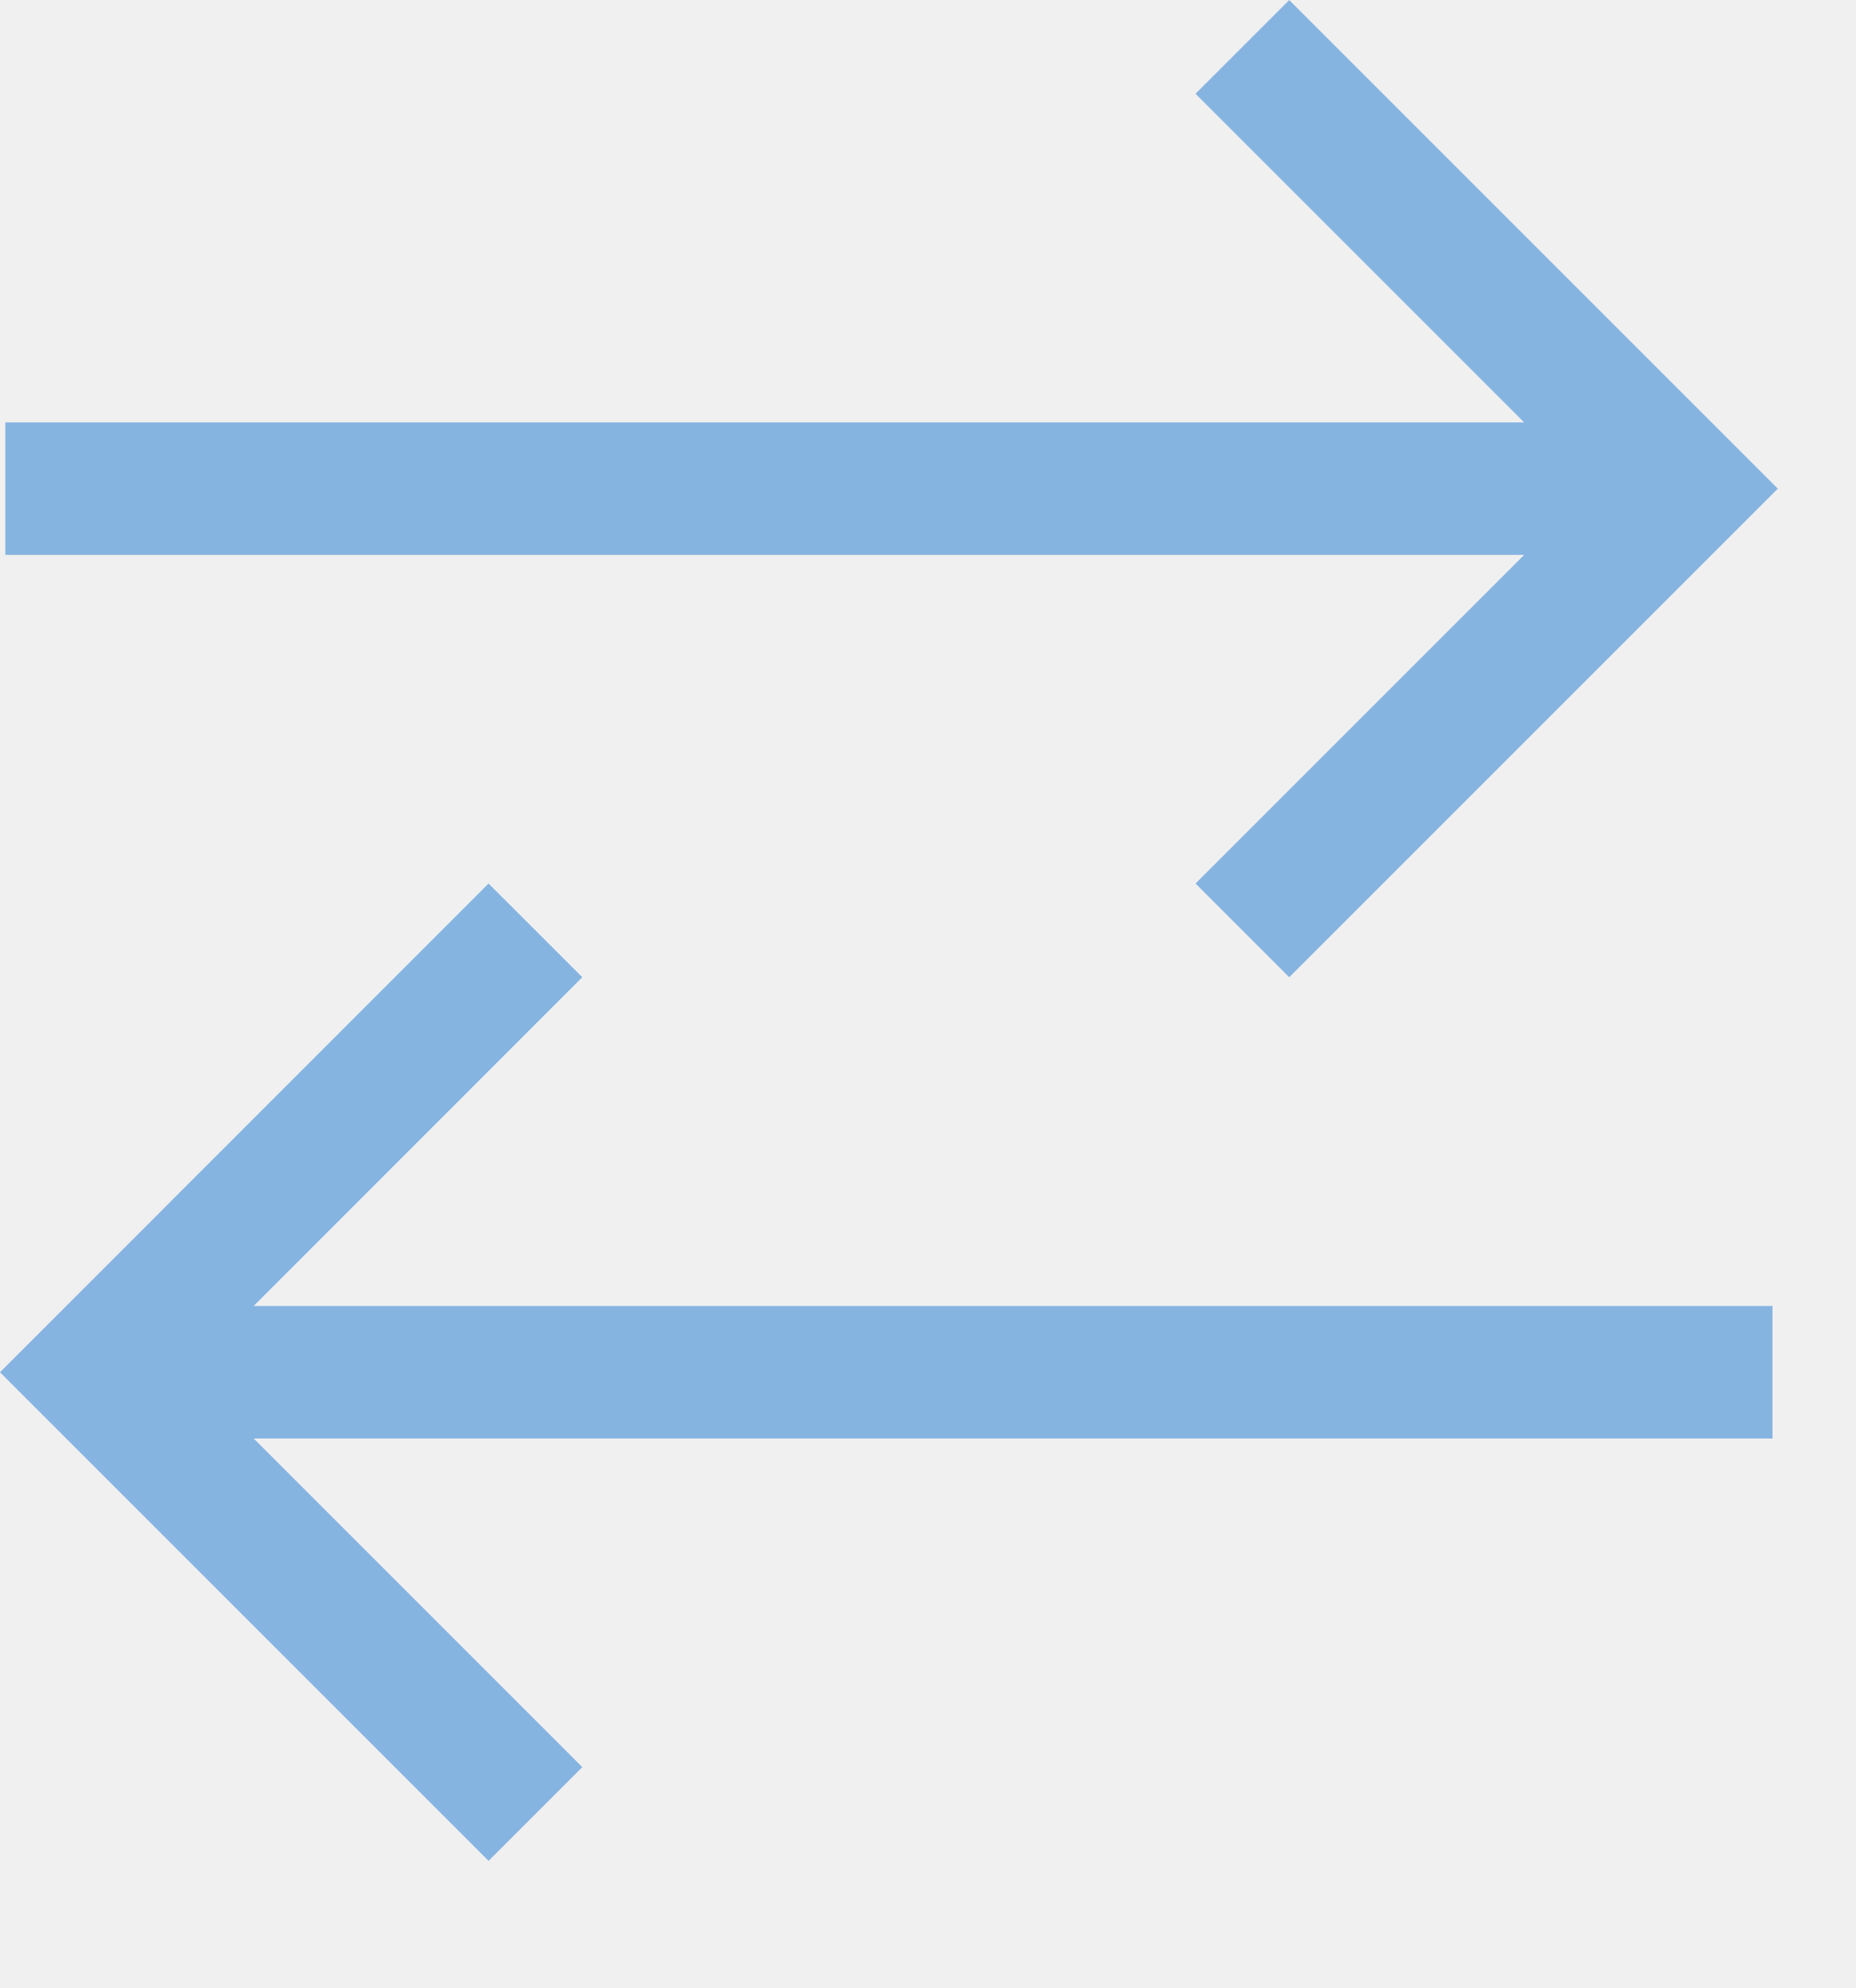
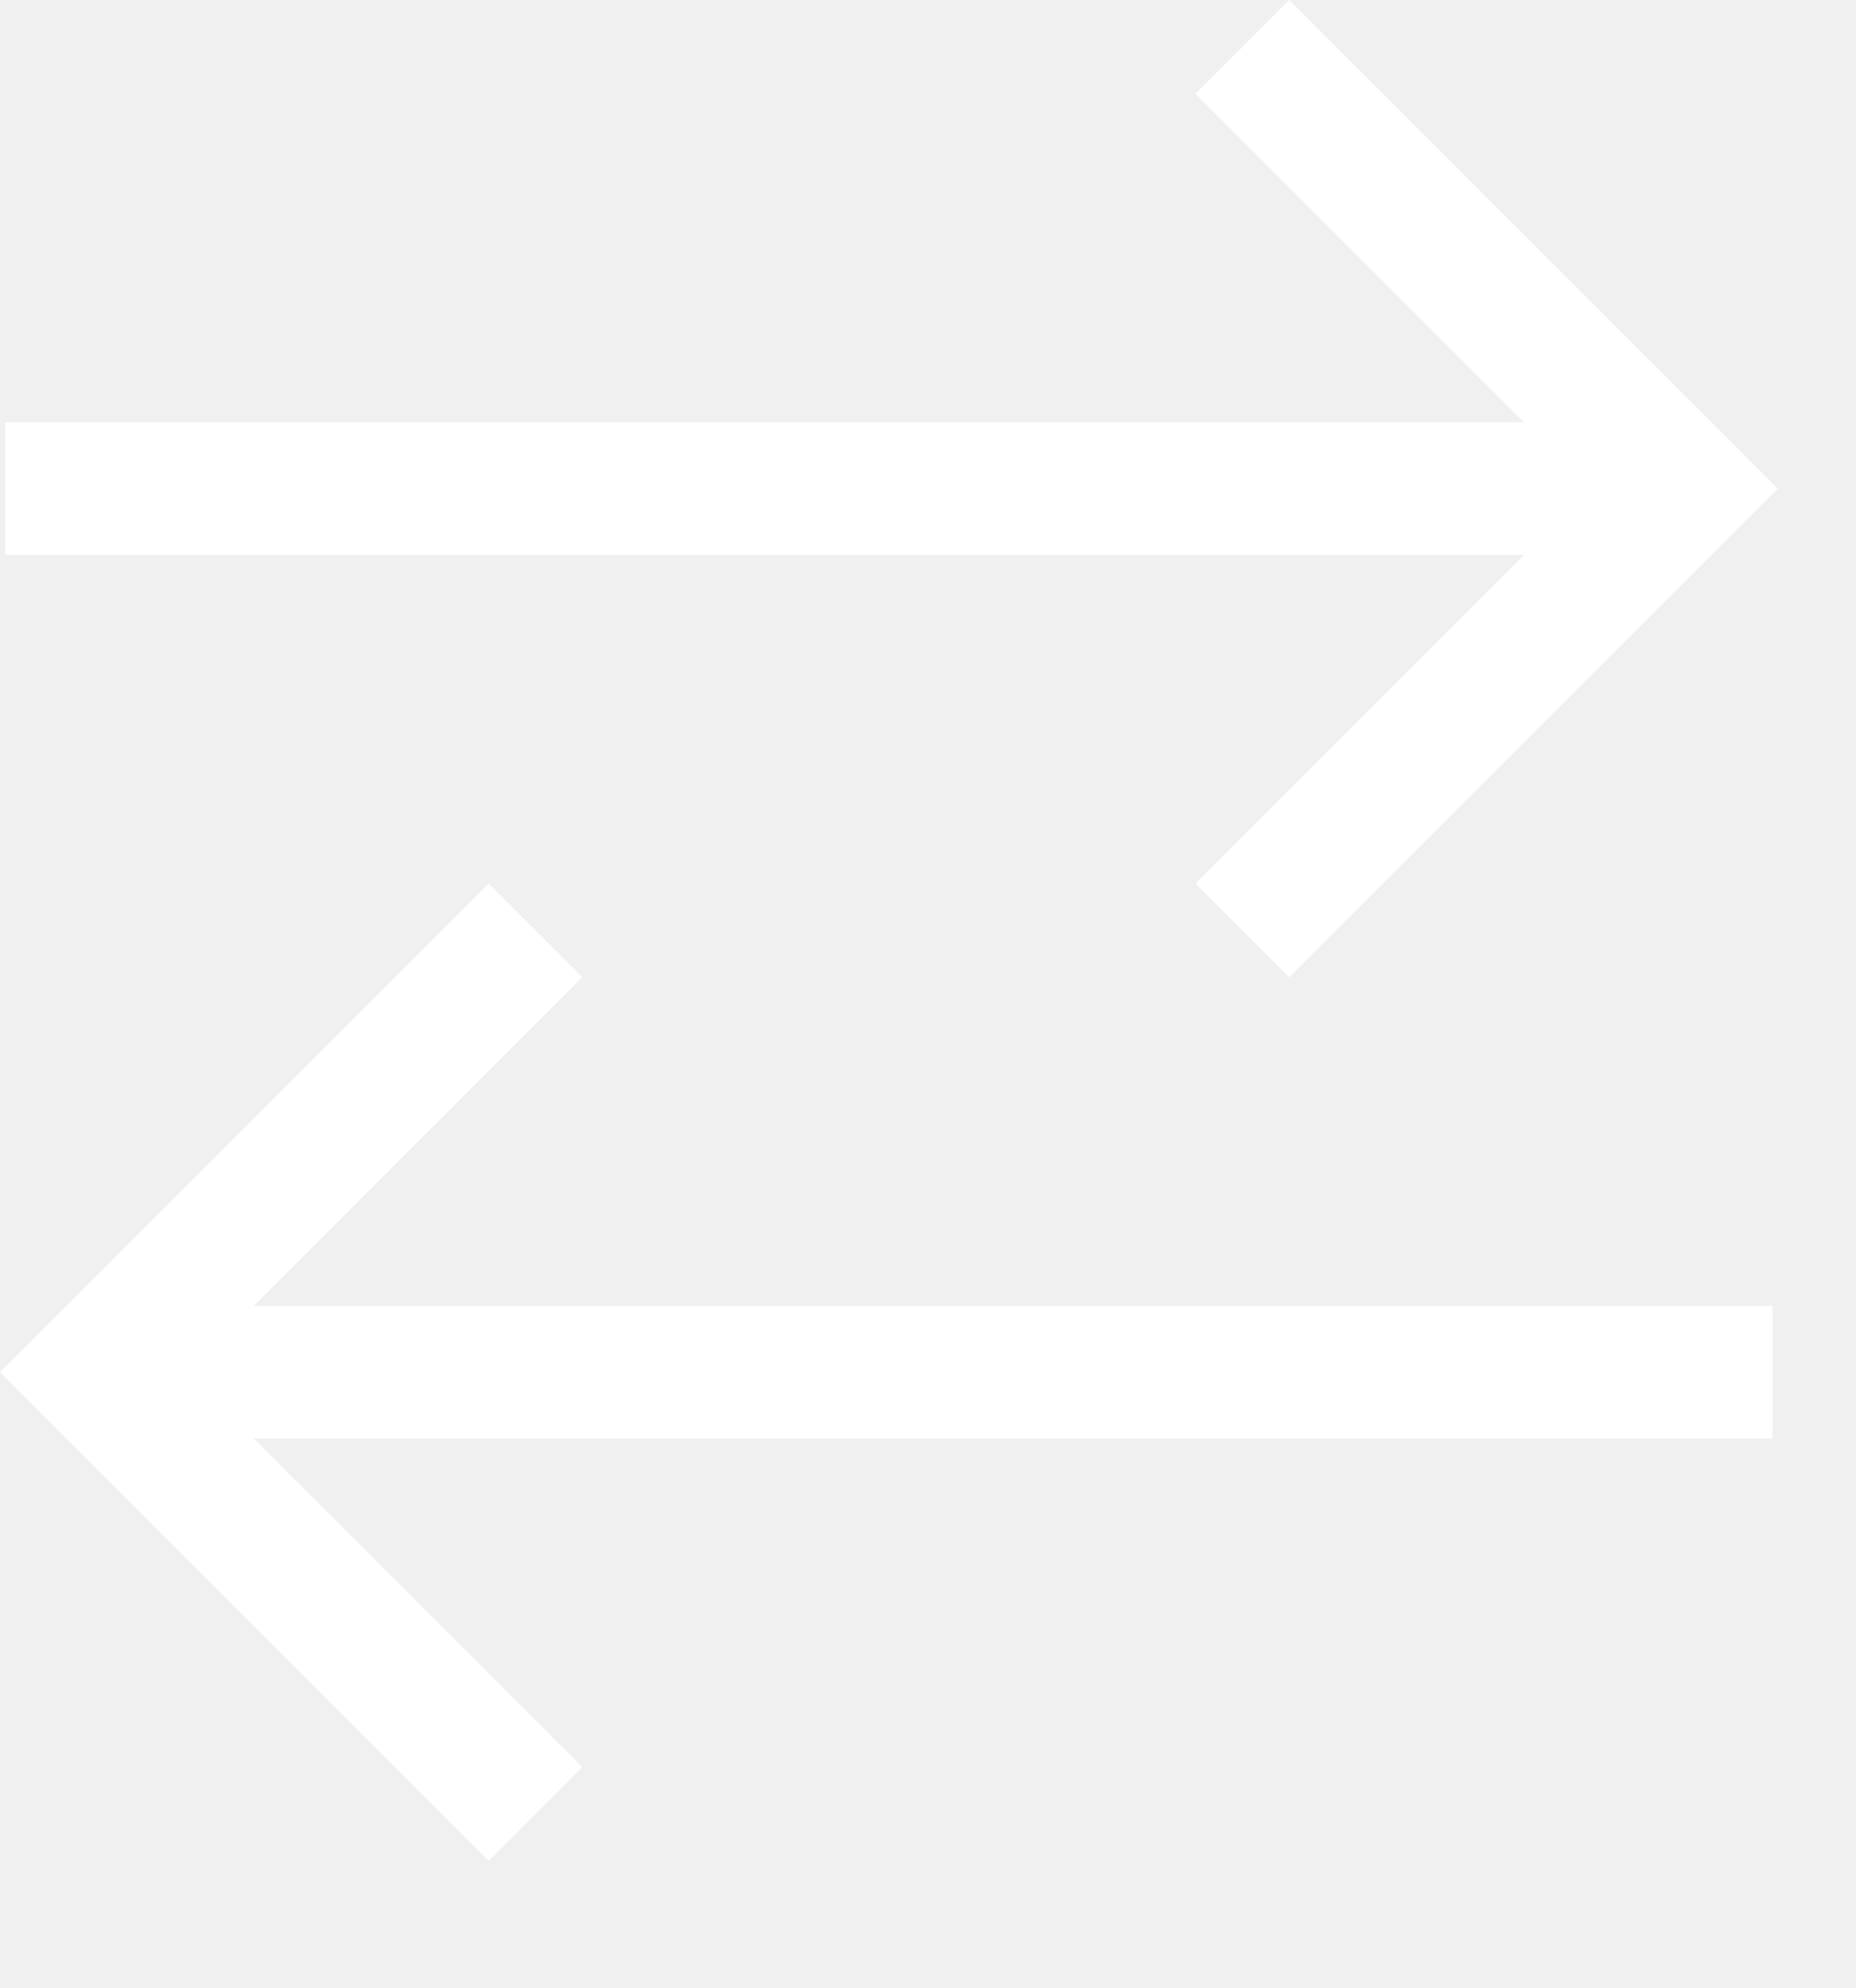
<svg xmlns="http://www.w3.org/2000/svg" width="14" height="15" viewBox="0 0 14 15" fill="none">
-   <path d="M0.04 3.687H12.04M9.374 0.354L12.707 3.687L9.374 7.02M13.374 10.354H1.374M4.04 7.02L0.707 10.354L4.04 13.687" stroke="#86B4E1" />
+   <path d="M0.04 3.687H12.04M9.374 0.354L12.707 3.687L9.374 7.02M13.374 10.354H1.374M4.04 7.02L0.707 10.354L4.04 13.687" stroke="white" />
</svg>
